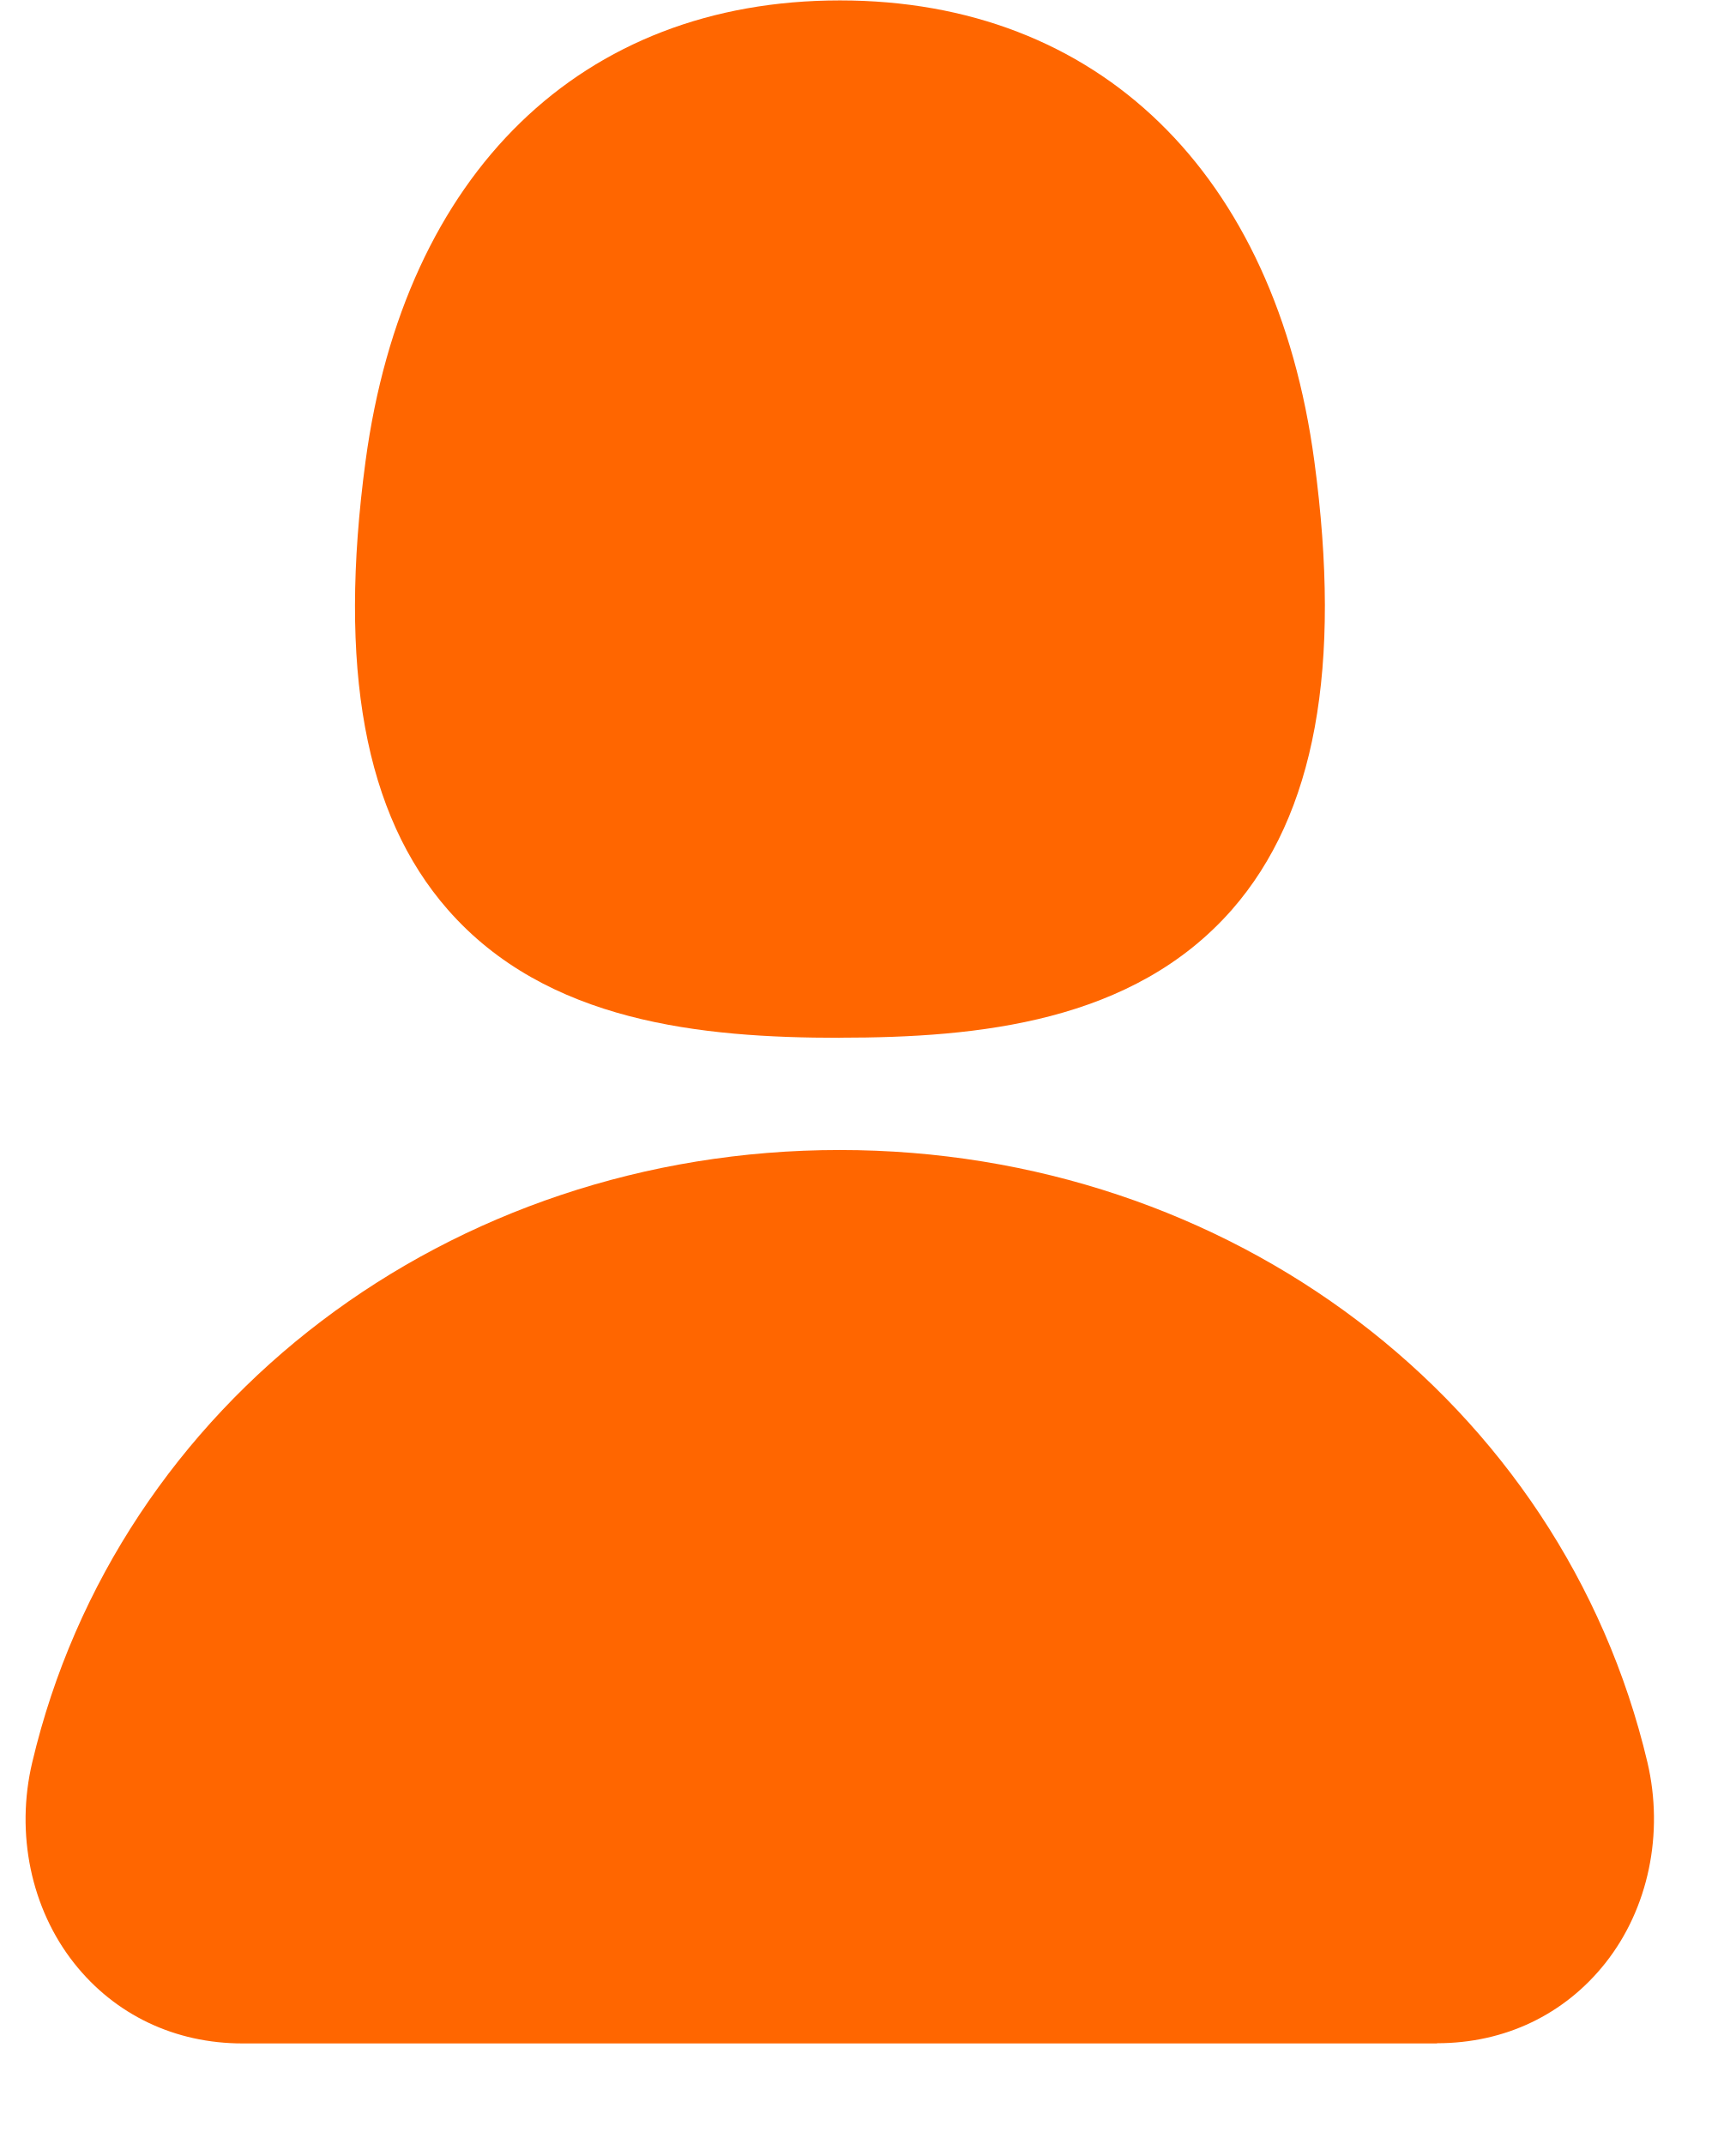
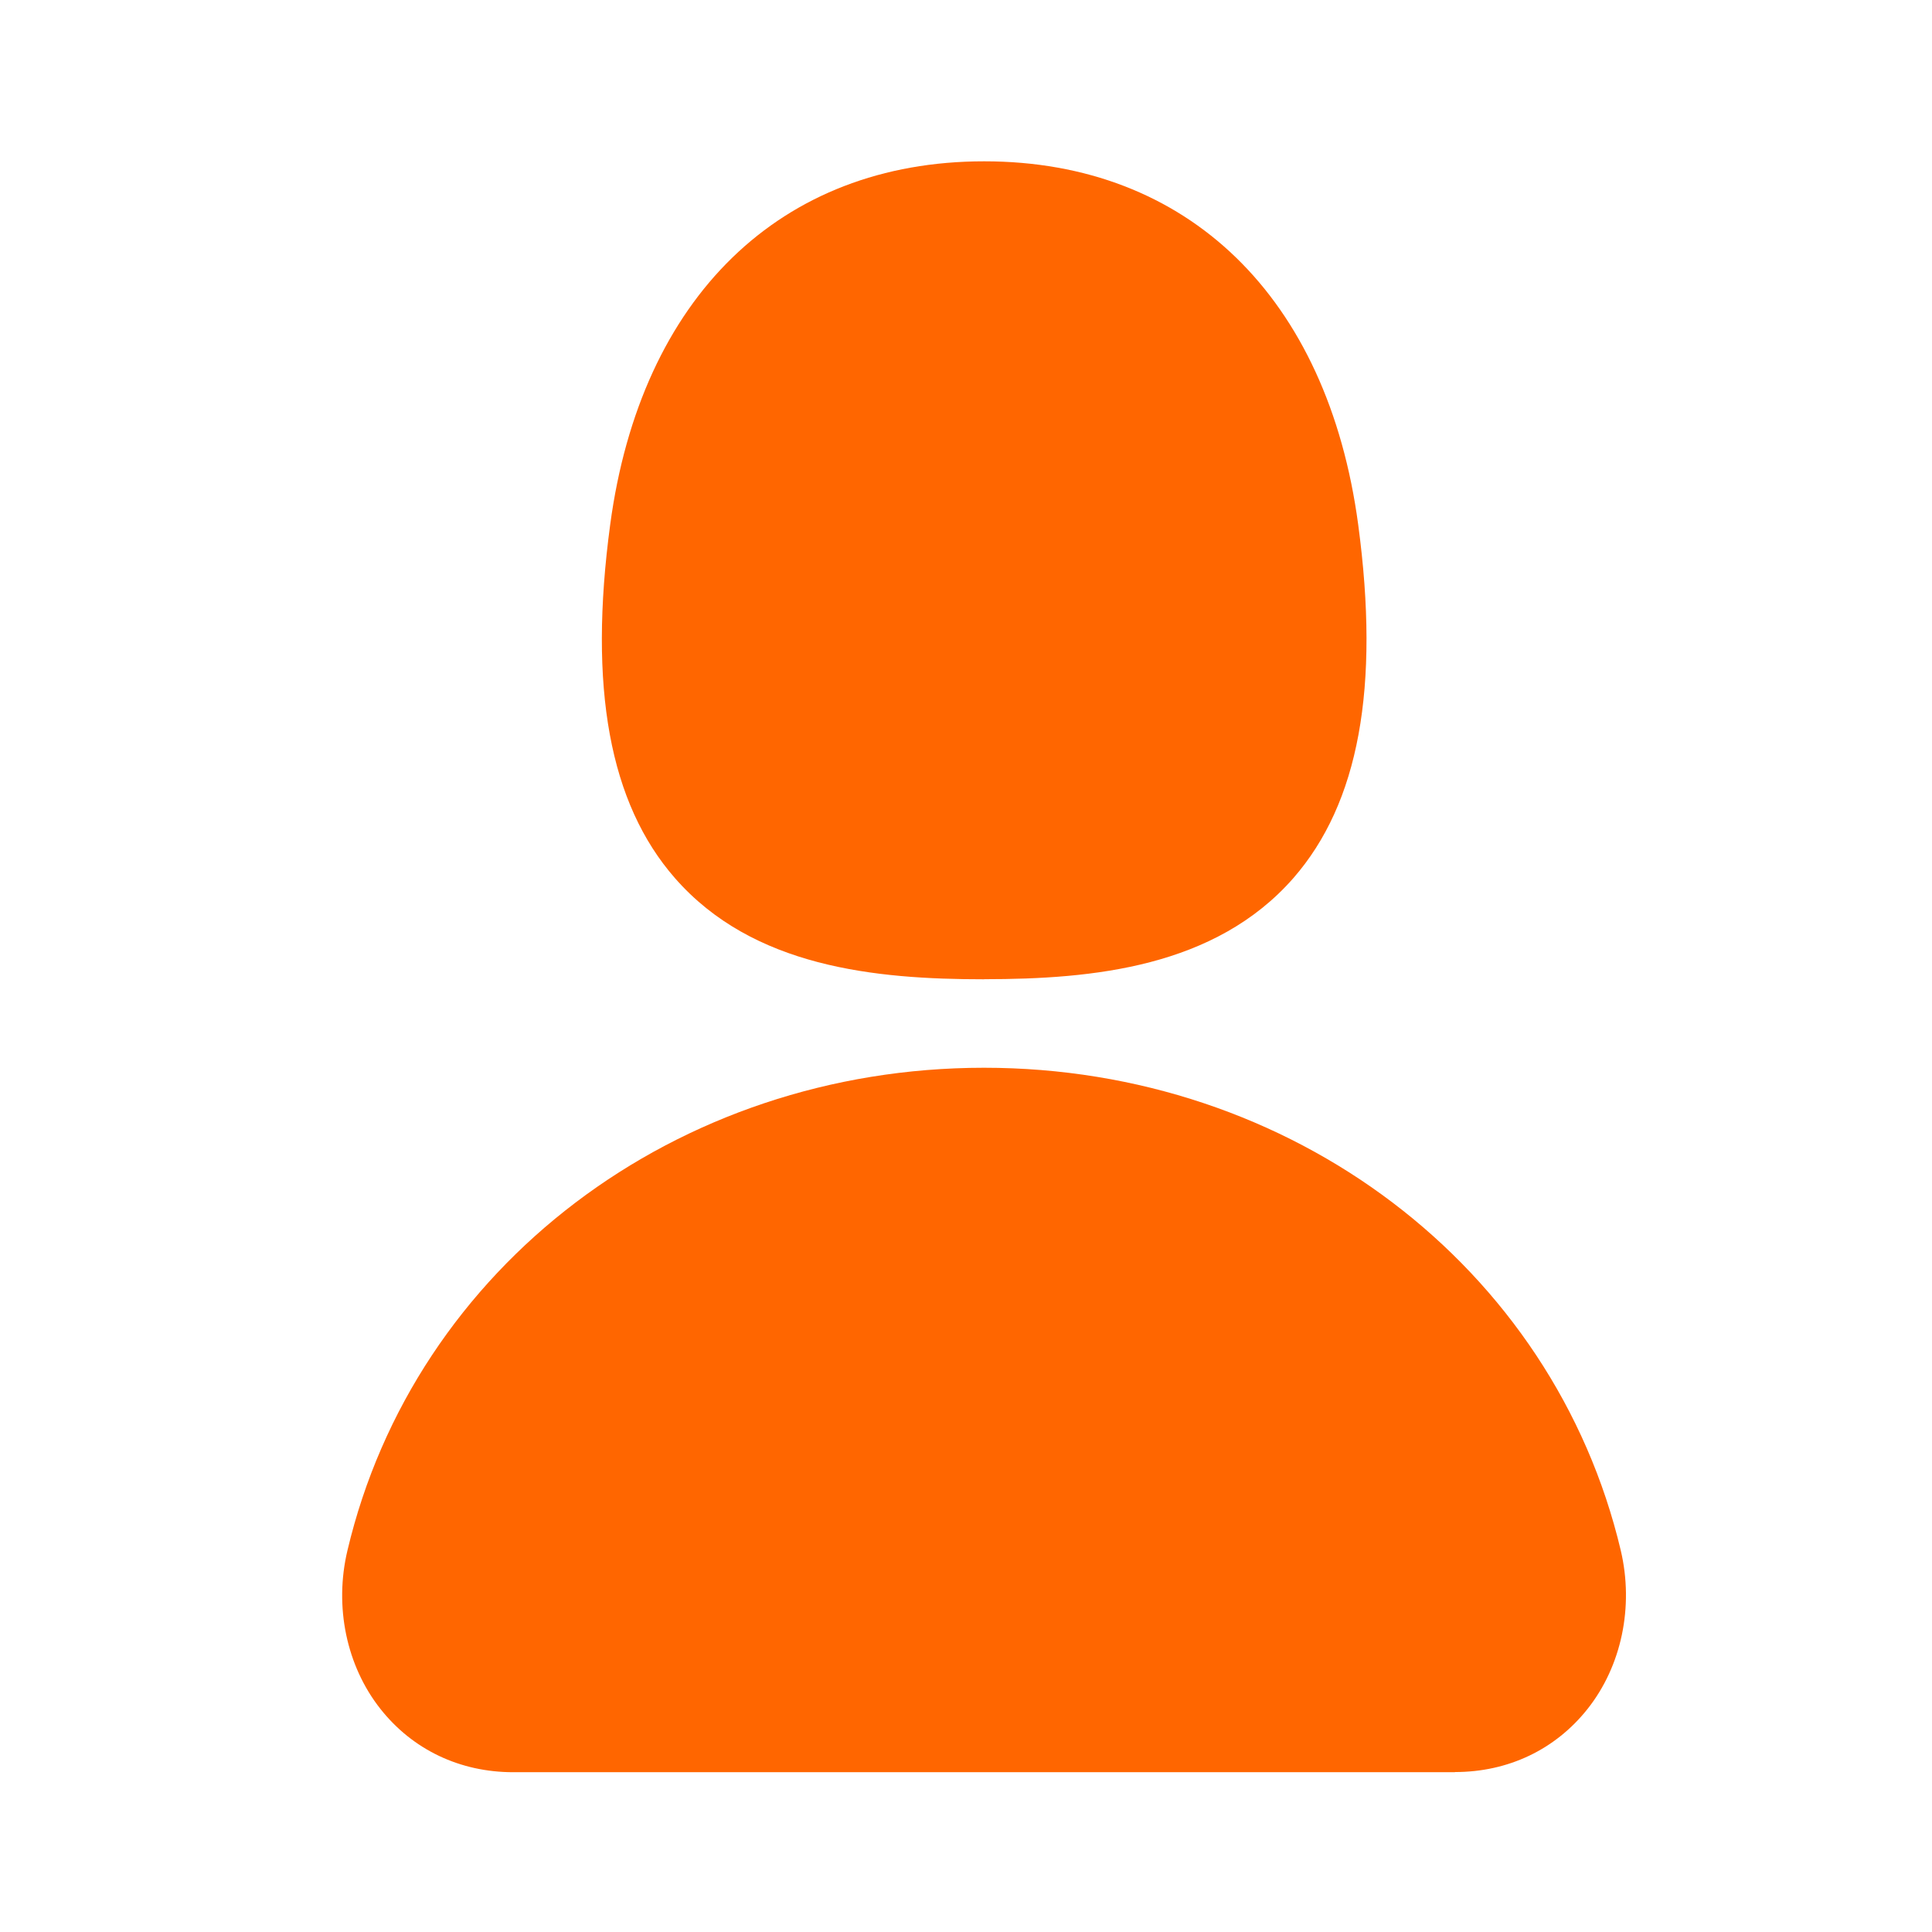
- <svg xmlns="http://www.w3.org/2000/svg" width="17" height="21" viewBox="0 0 17 21" fill="none">
-   <path d="M8.225 10.165C6.869 10.165 5.353 10.015 4.385 8.909C3.571 7.979 3.308 6.541 3.58 4.517C3.96 1.691 5.696 0.004 8.226 0.004C10.756 0.004 12.493 1.691 12.872 4.517C13.144 6.541 12.88 7.977 12.066 8.909C11.096 10.015 9.581 10.164 8.226 10.164L8.225 10.165ZM14.074 20.015H2.376C1.713 20.015 1.126 19.735 0.726 19.229C0.304 18.695 0.15 17.959 0.316 17.261C1.15 13.731 4.402 11.264 8.224 11.264C12.046 11.264 15.298 13.73 16.134 17.261C16.298 17.959 16.144 18.695 15.722 19.228C15.322 19.733 14.737 20.013 14.074 20.013V20.015Z" fill="#FF6600" />
+ <svg xmlns="http://www.w3.org/2000/svg" width="24" height="24" viewBox="0 0 24 24" fill="none">
+   <path d="M12.225 12.165C10.869 12.165 9.353 12.015 8.385 10.909C7.571 9.979 7.308 8.541 7.58 6.517C7.96 3.691 9.696 2.004 12.226 2.004C14.756 2.004 16.493 3.691 16.872 6.517C17.144 8.541 16.88 9.977 16.066 10.909C15.096 12.015 13.581 12.164 12.226 12.164L12.225 12.165ZM18.074 22.015H6.376C5.713 22.015 5.126 21.735 4.726 21.229C4.304 20.695 4.15 19.959 4.316 19.261C5.15 15.731 8.402 13.264 12.224 13.264C16.046 13.264 19.298 15.73 20.134 19.261C20.298 19.959 20.144 20.695 19.722 21.228C19.322 21.733 18.737 22.013 18.074 22.013V22.015Z" fill="#FF6600" />
</svg>
